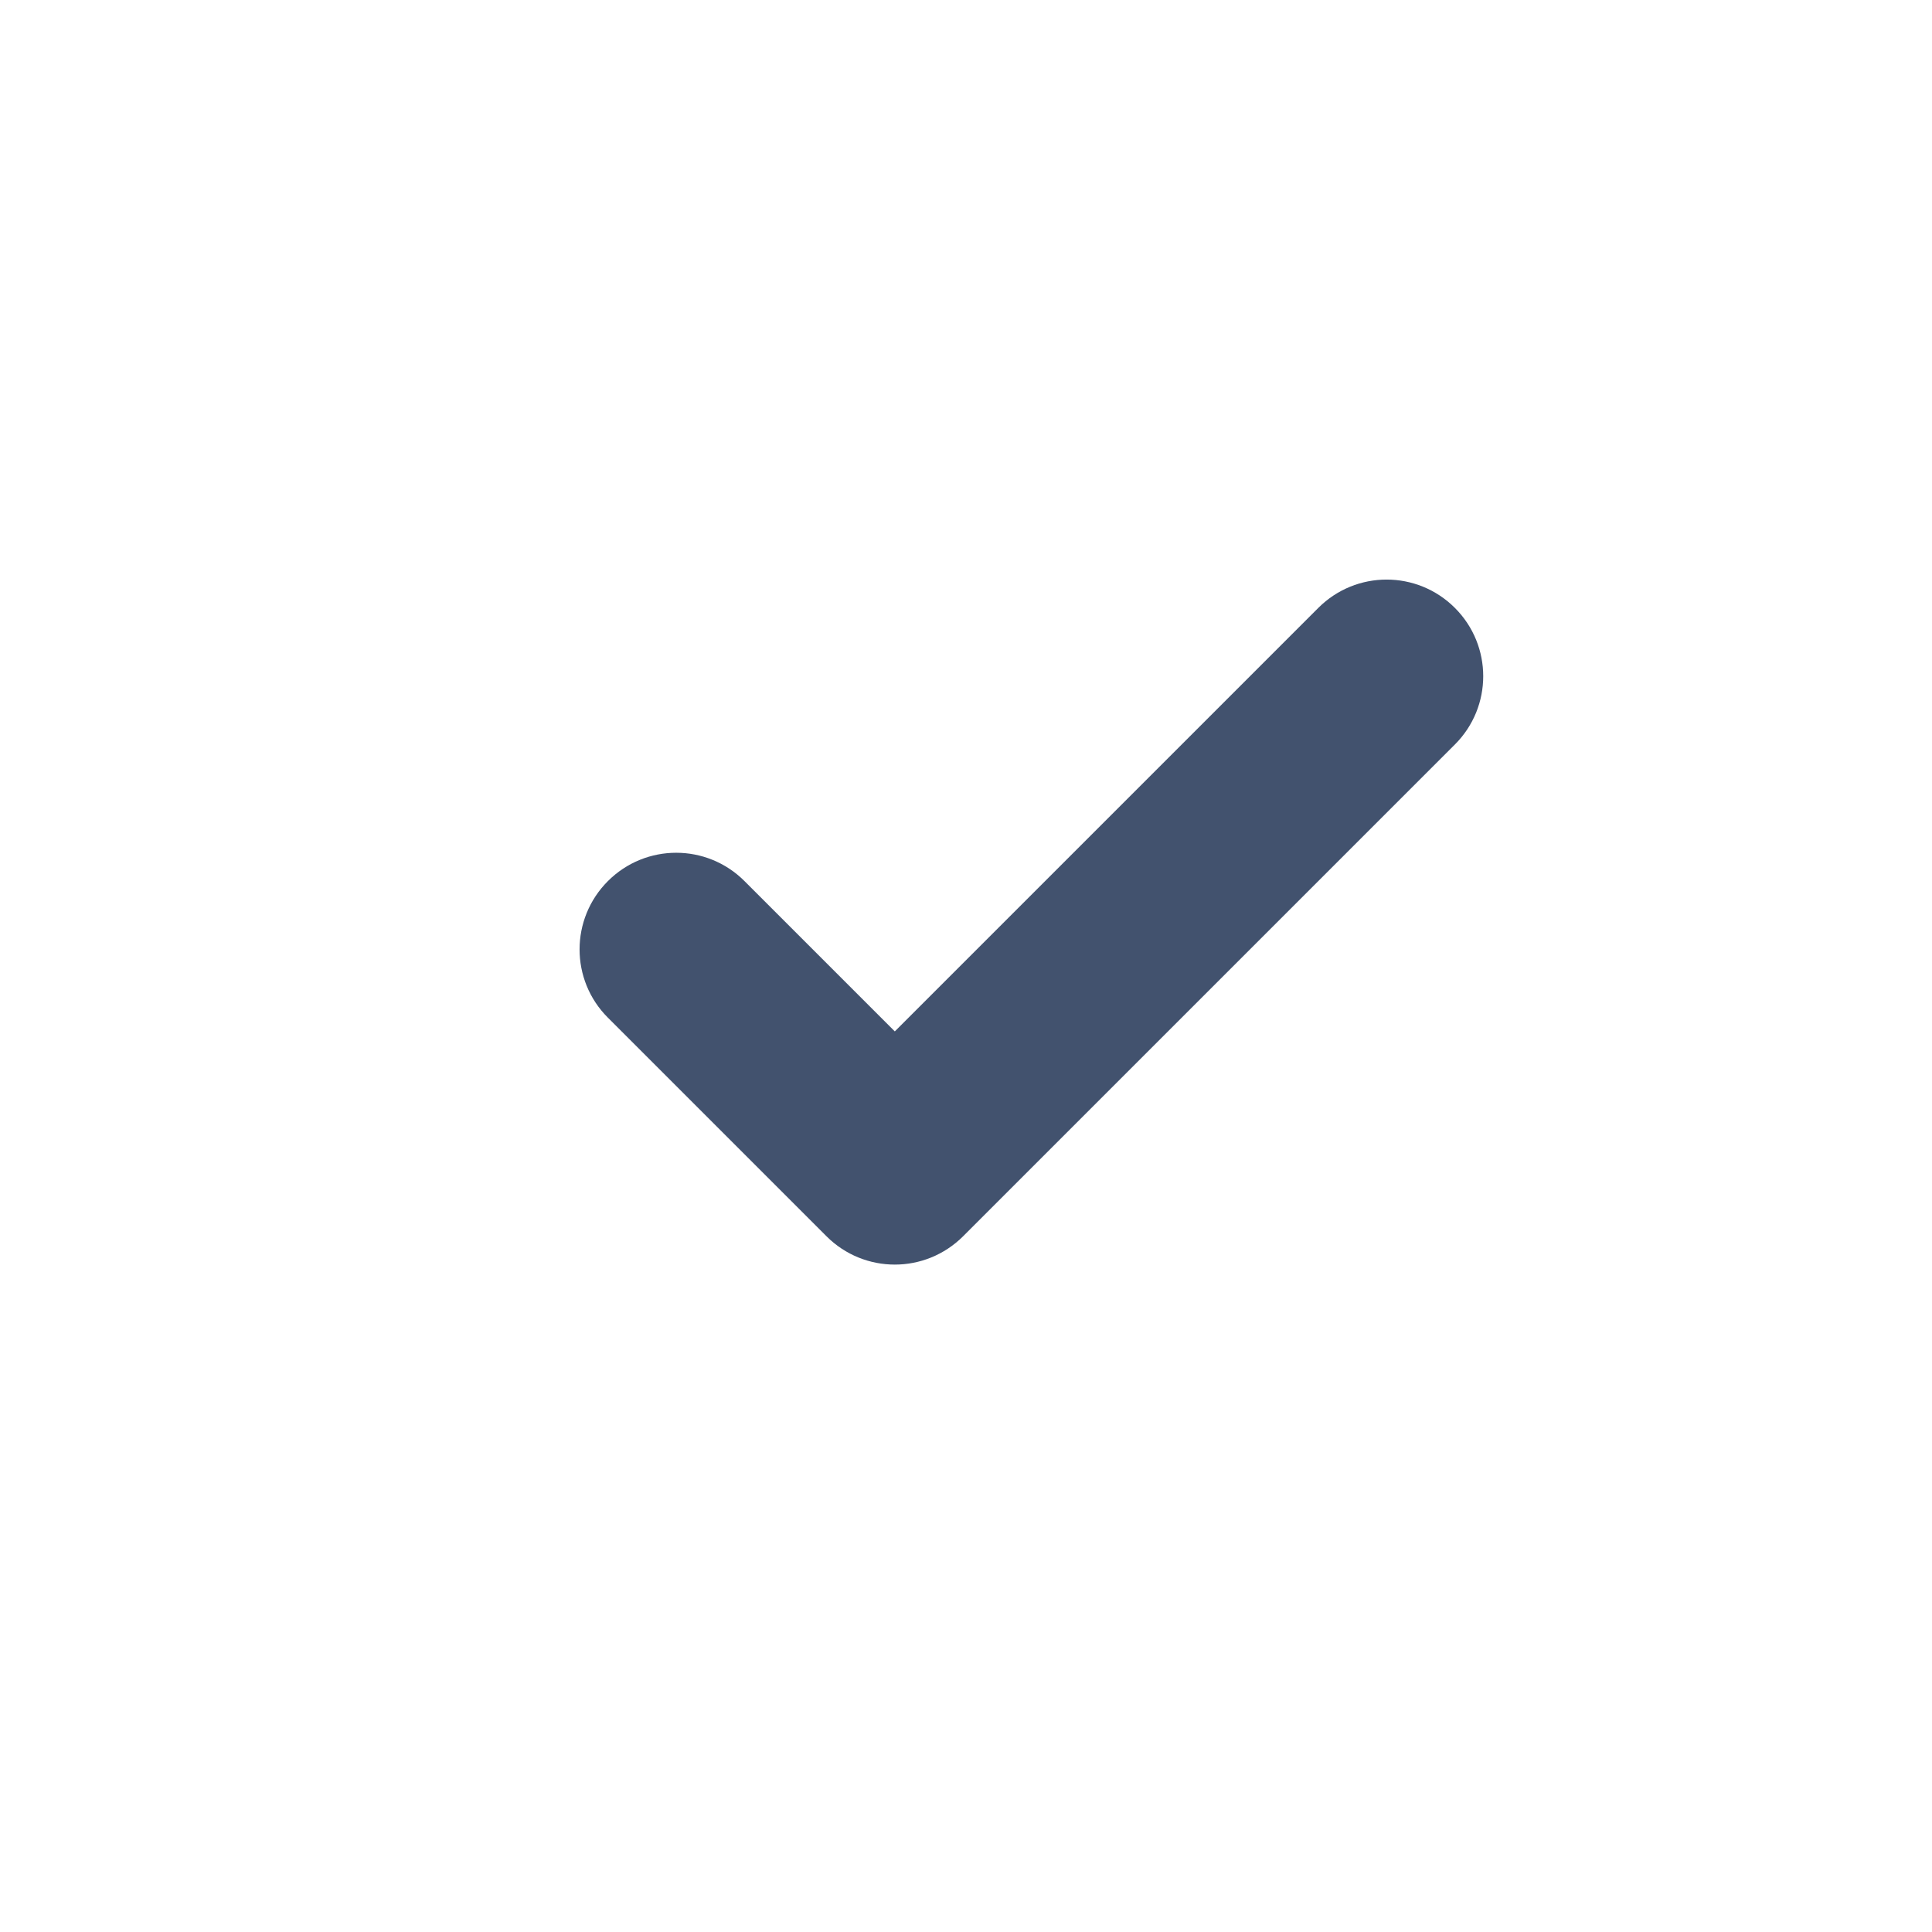
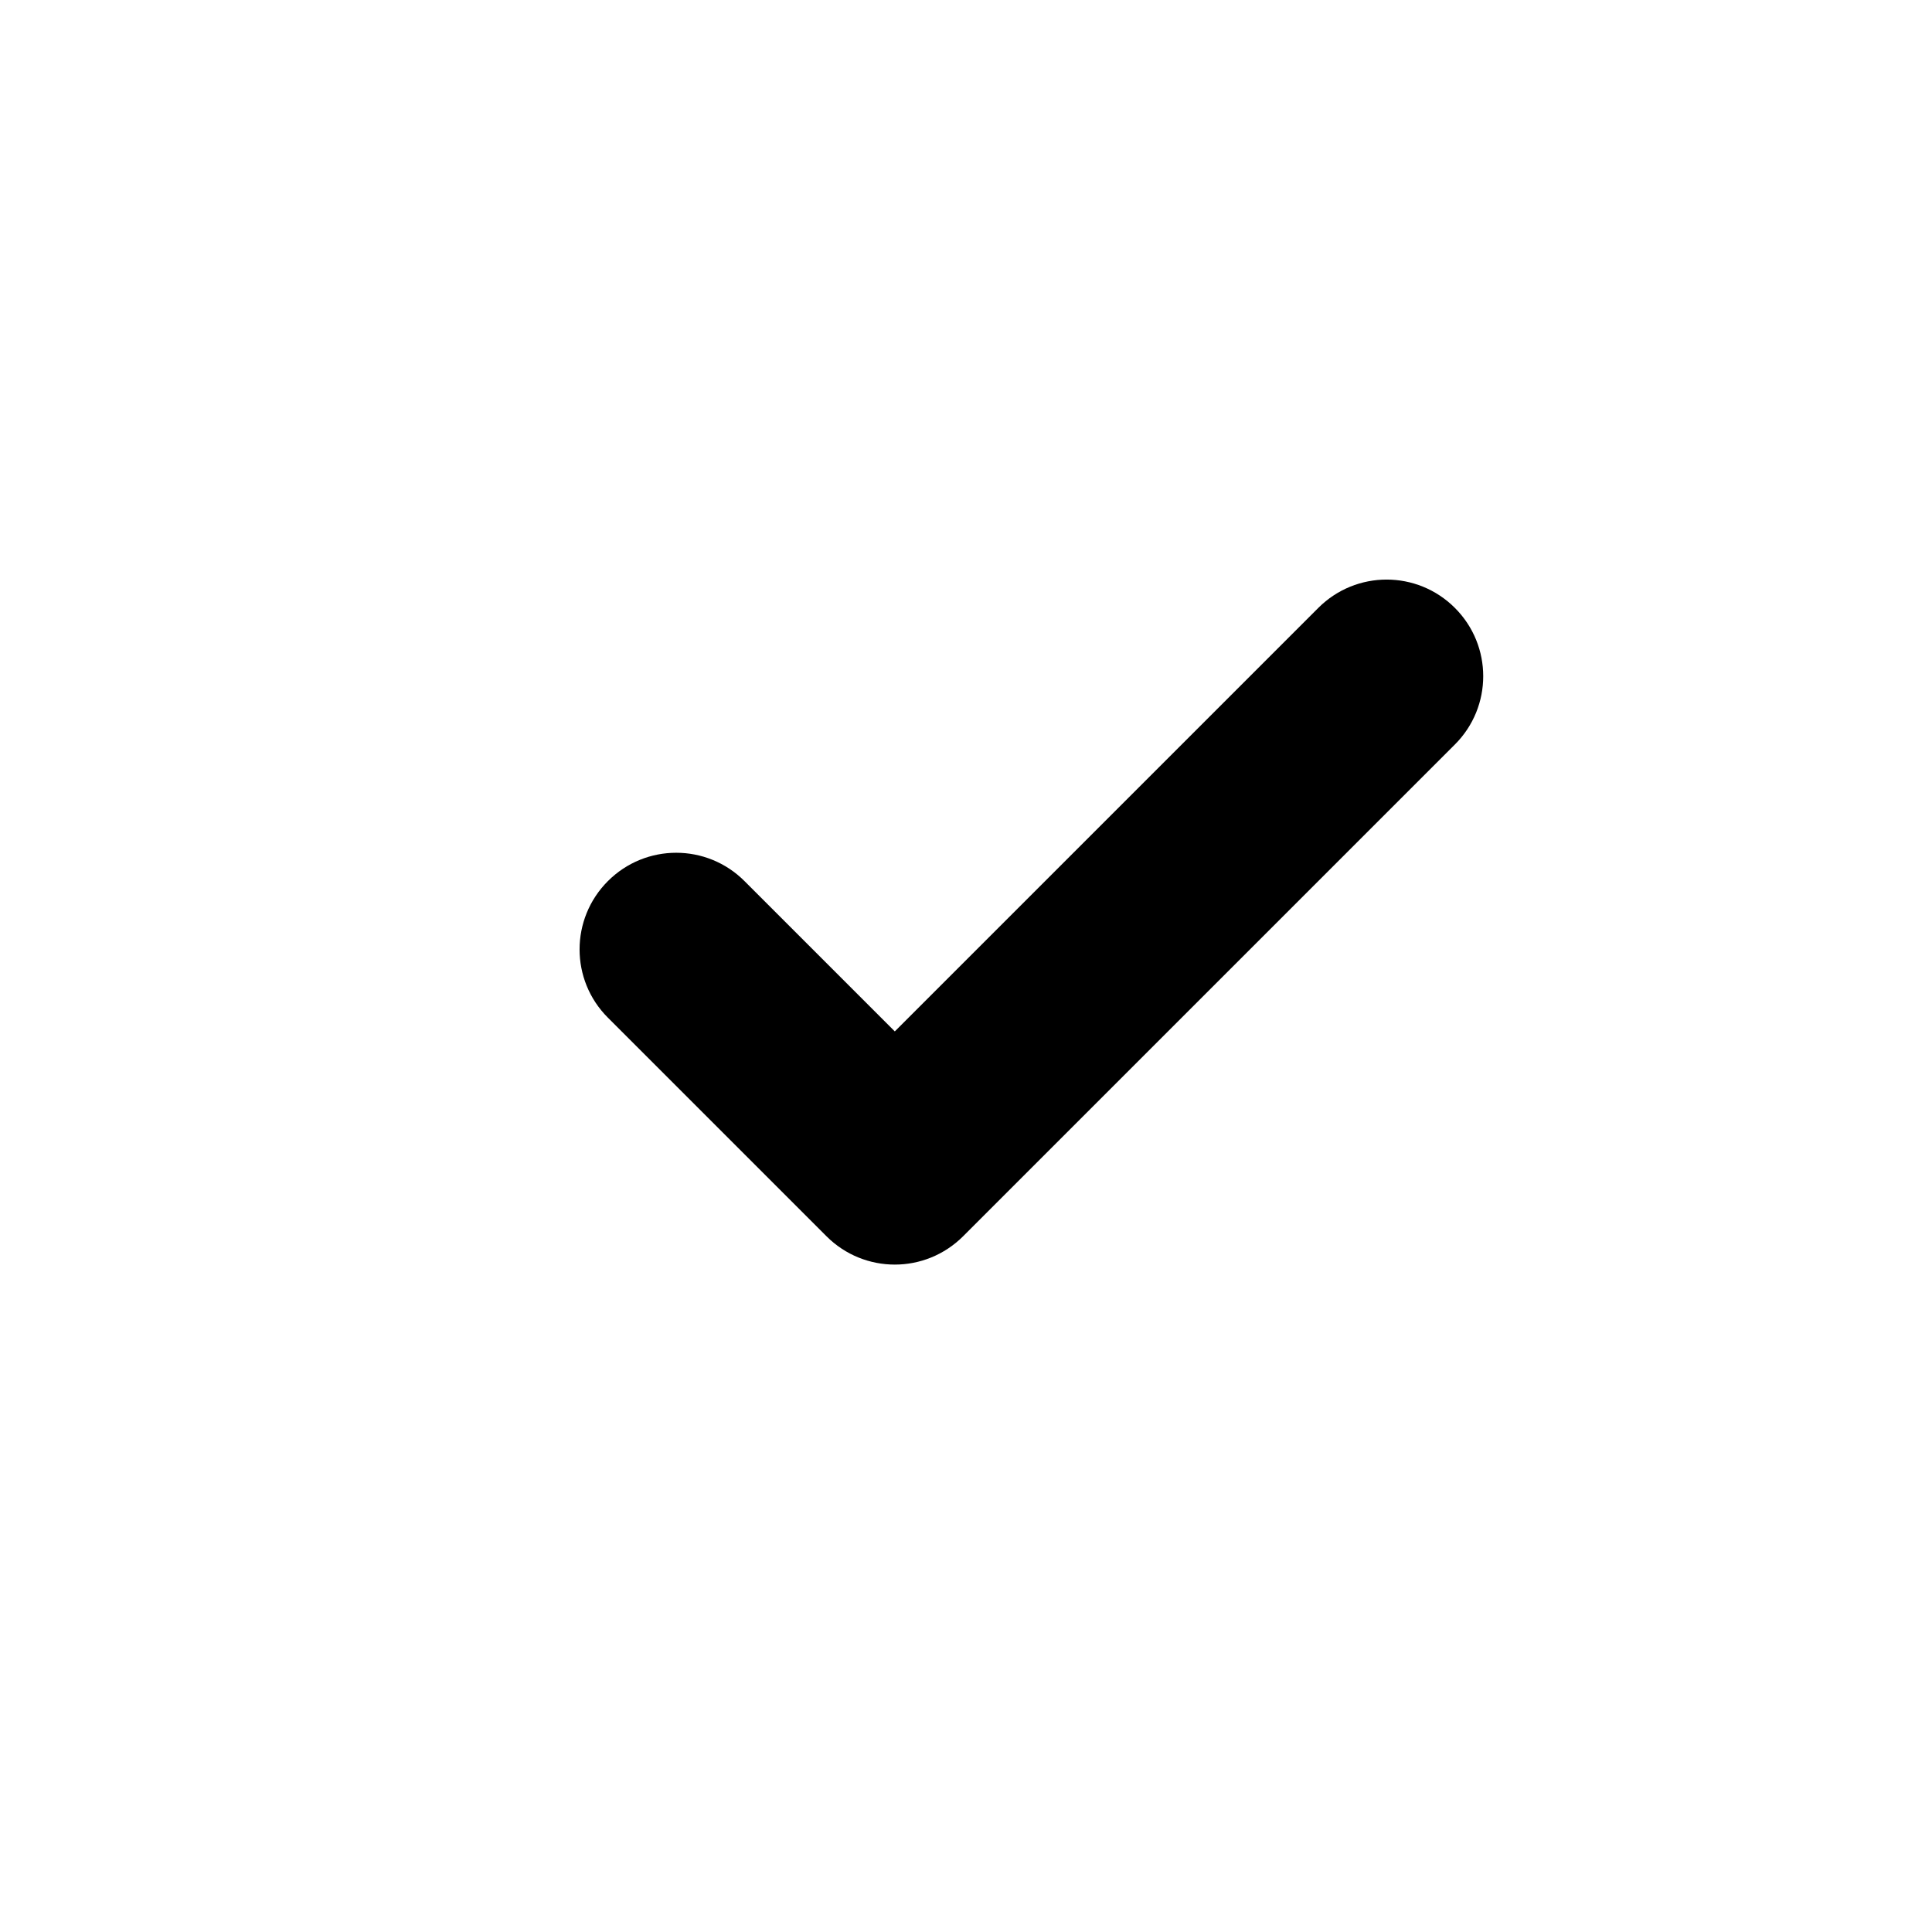
<svg xmlns="http://www.w3.org/2000/svg" width="20px" height="20px" viewBox="0 0 20 20" version="1.1">
  <defs />
  <g id="Experiments" stroke="none" stroke-width="1" fill="none" fill-rule="evenodd">
-     <g id="confirm-icon" fill="#42526E">
+     <g id="confirm-icon" fill="currentColor">
      <path d="M15.061,7.707 L9.97,12.798 C9.774,12.993 9.519,13.091 9.263,13.091 C9.007,13.091 8.751,12.993 8.556,12.798 L6.293,10.535 C5.902,10.145 5.902,9.512 6.293,9.121 C6.684,8.73 7.316,8.73 7.707,9.121 L9.263,10.677 L13.647,6.293 C14.038,5.902 14.67,5.902 15.061,6.293 C15.452,6.684 15.452,7.316 15.061,7.707" id="Succcess-Icon" />
    </g>
  </g>
</svg>
